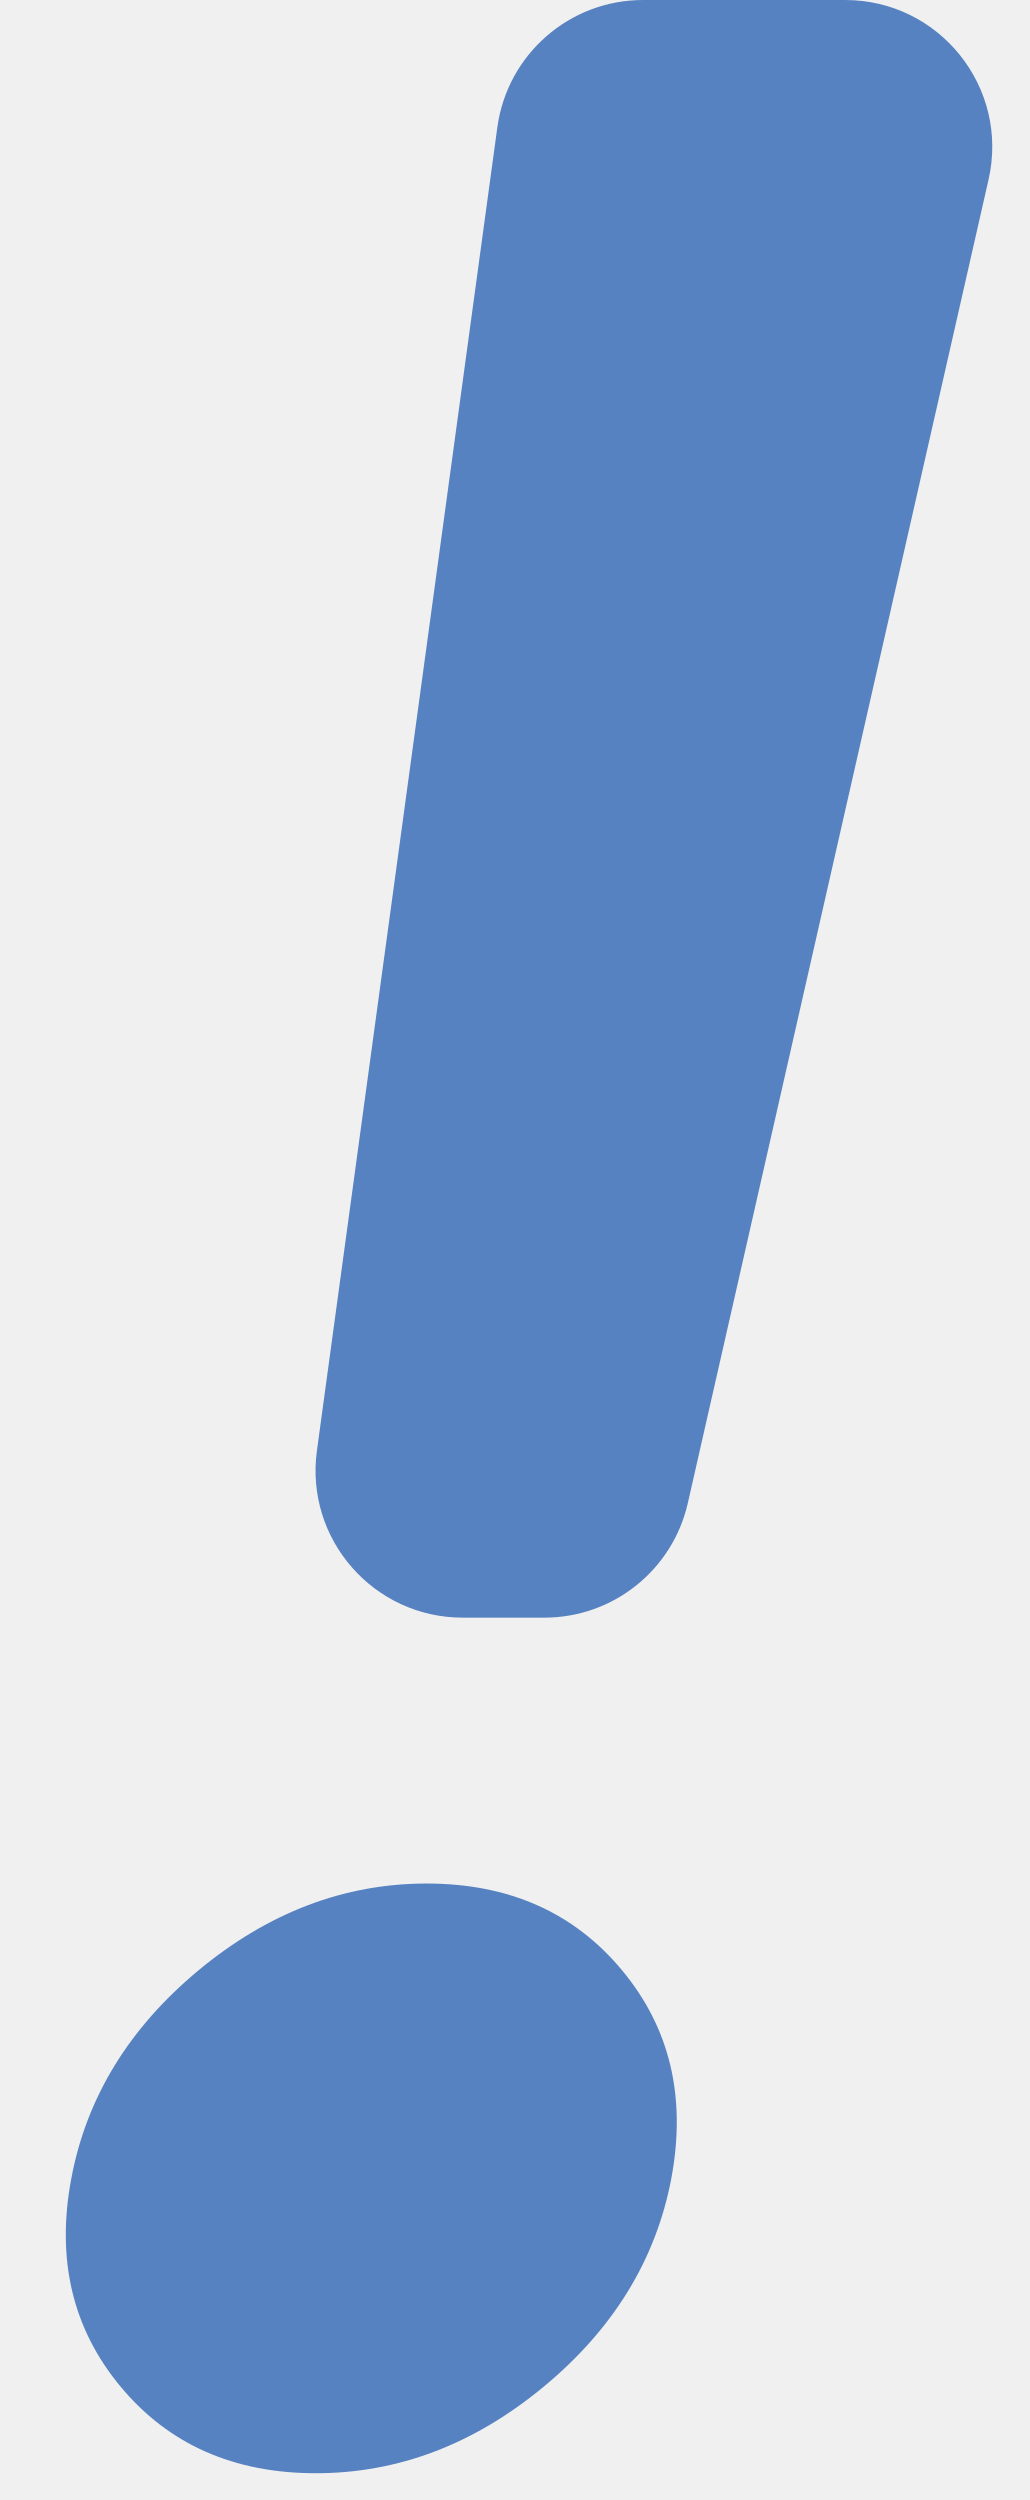
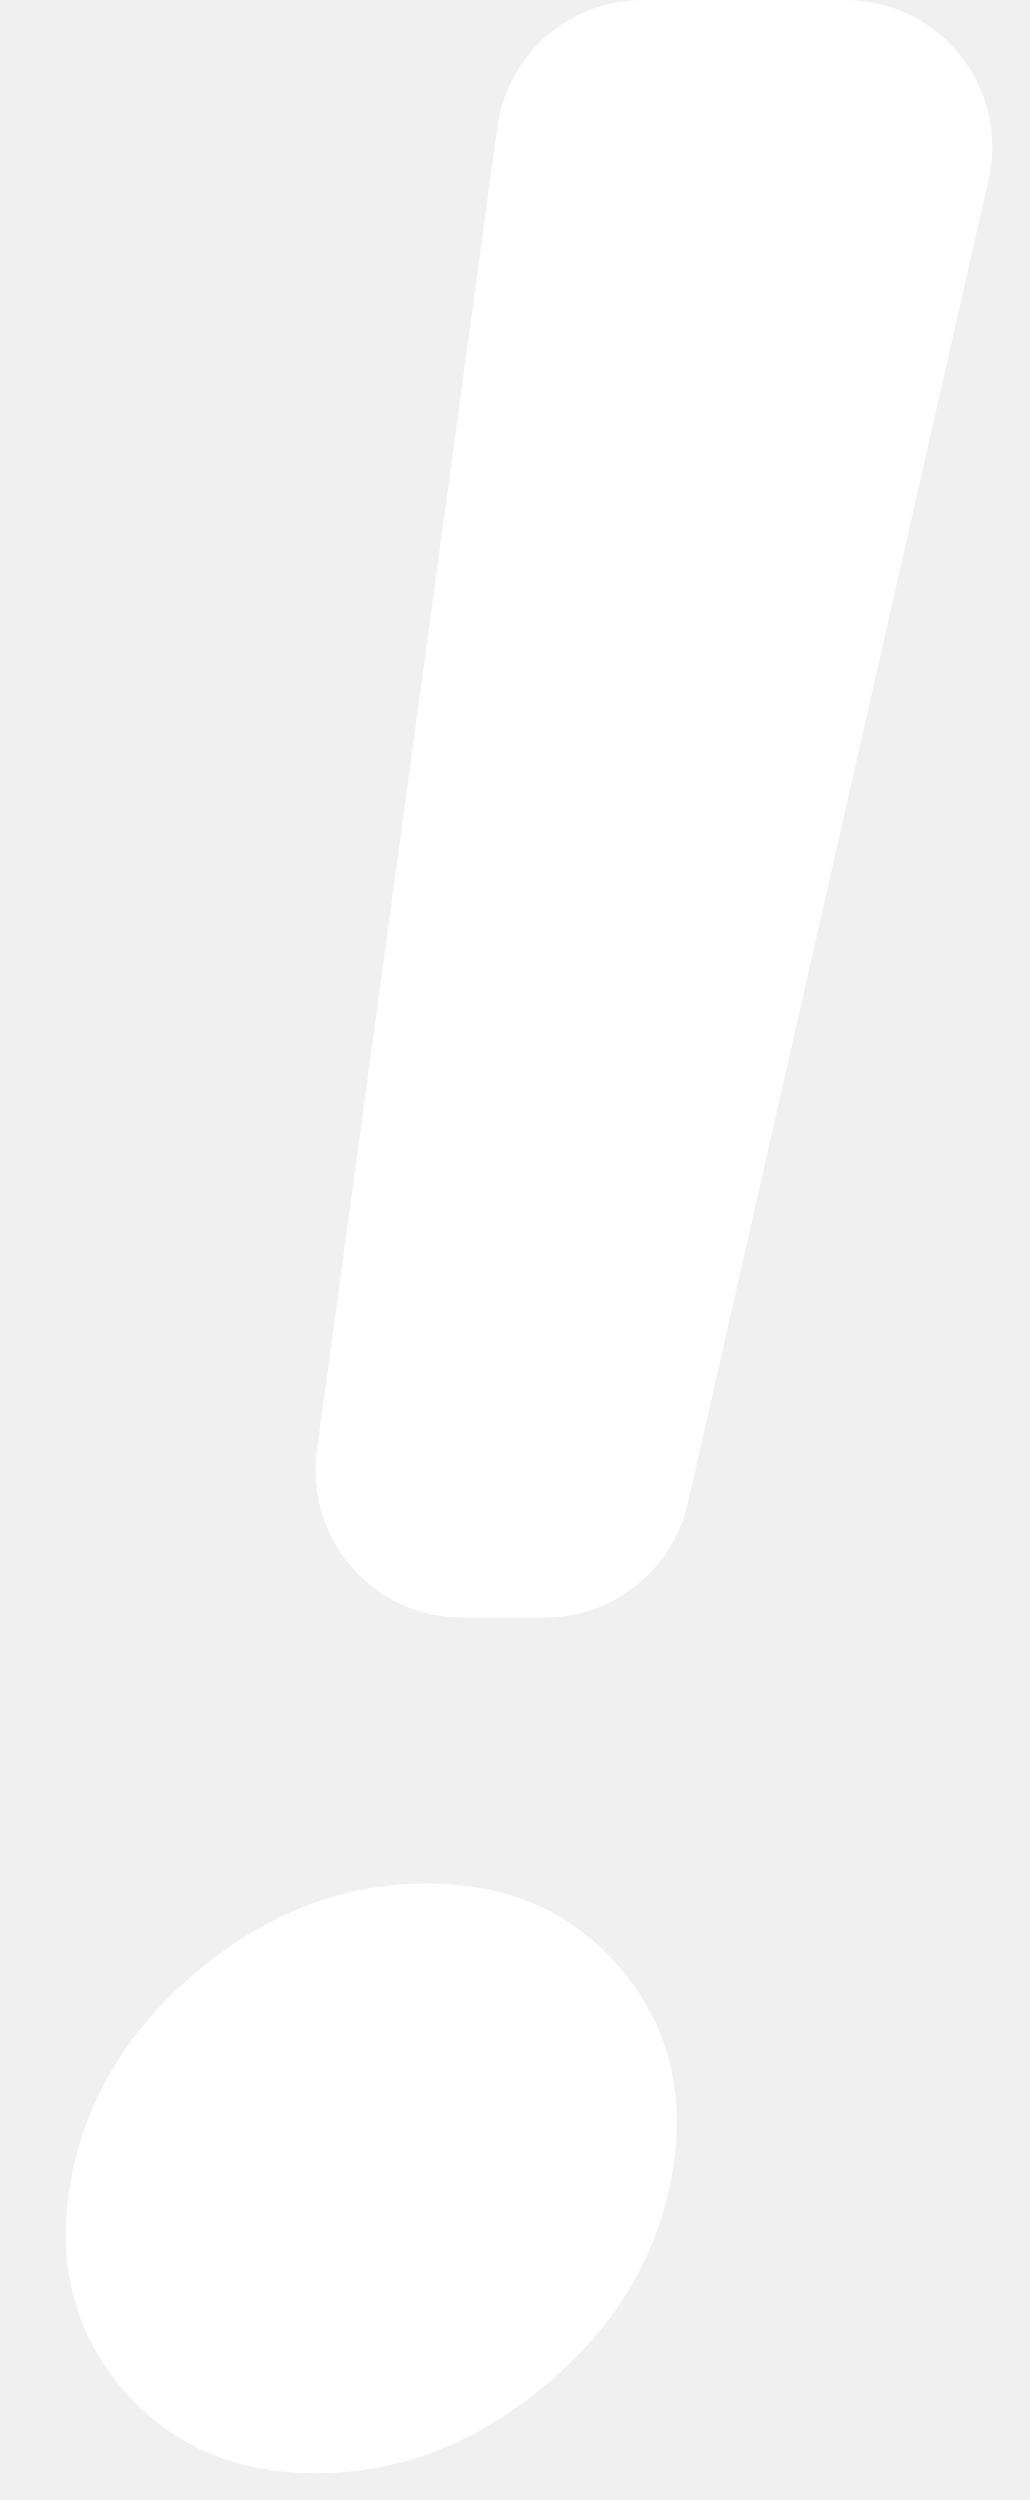
<svg xmlns="http://www.w3.org/2000/svg" width="7" height="17" viewBox="0 0 7 17" fill="none">
-   <path d="M3.702 11H3.146C2.54 11 2.073 10.465 2.155 9.865L3.382 0.865C3.45 0.369 3.873 0 4.373 0H5.747C6.389 0 6.865 0.596 6.722 1.222L4.677 10.222C4.573 10.677 4.169 11 3.702 11Z" fill="#5782c2" />
-   <path d="M3.699 16.228C3.225 16.621 2.708 16.818 2.148 16.818C1.588 16.818 1.145 16.621 0.819 16.228C0.493 15.835 0.381 15.363 0.485 14.813C0.588 14.263 0.877 13.791 1.35 13.398C1.824 13.005 2.341 12.808 2.901 12.808C3.461 12.808 3.904 13.005 4.23 13.398C4.557 13.791 4.668 14.263 4.565 14.813C4.461 15.363 4.173 15.835 3.699 16.228Z" fill="#5782c2" />
+   <path d="M3.702 11H3.146C2.54 11 2.073 10.465 2.155 9.865L3.382 0.865C3.45 0.369 3.873 0 4.373 0H5.747C6.389 0 6.865 0.596 6.722 1.222L4.677 10.222C4.573 10.677 4.169 11 3.702 11Z" fill="#ffffff" />
+   <path d="M3.699 16.228C3.225 16.621 2.708 16.818 2.148 16.818C1.588 16.818 1.145 16.621 0.819 16.228C0.493 15.835 0.381 15.363 0.485 14.813C0.588 14.263 0.877 13.791 1.35 13.398C1.824 13.005 2.341 12.808 2.901 12.808C3.461 12.808 3.904 13.005 4.23 13.398C4.557 13.791 4.668 14.263 4.565 14.813C4.461 15.363 4.173 15.835 3.699 16.228Z" fill="#ffffff" />
</svg>
